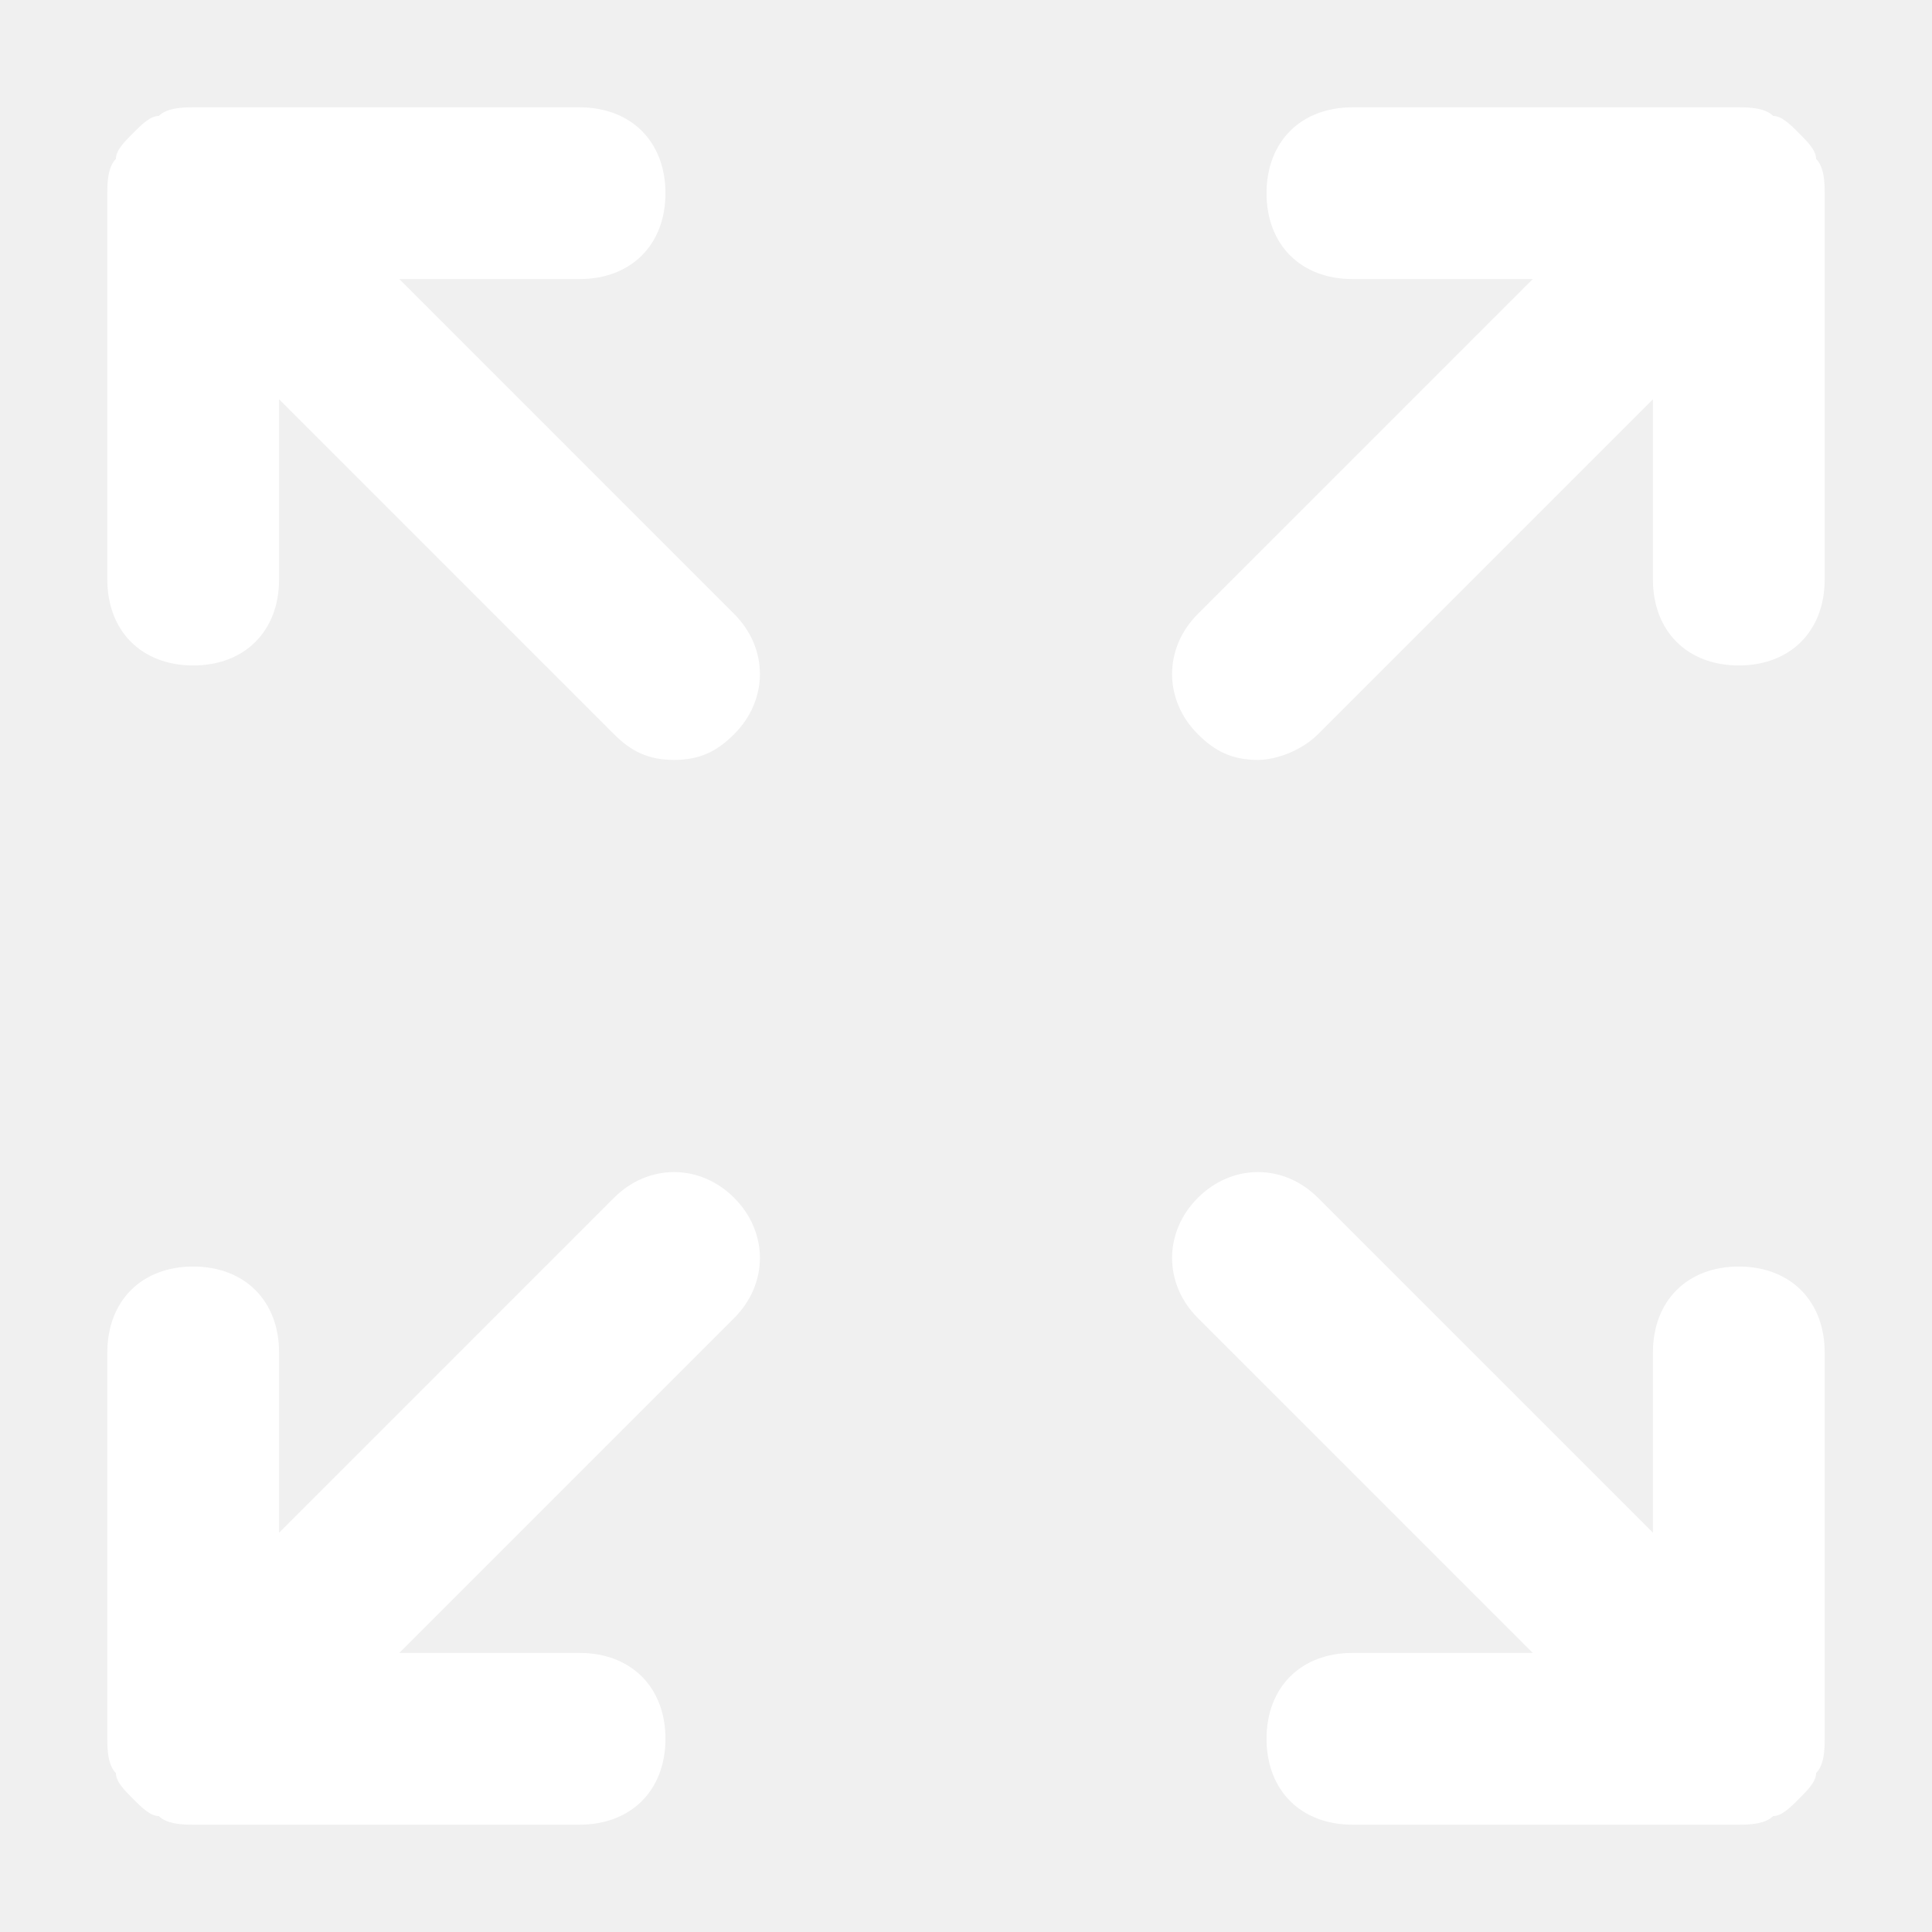
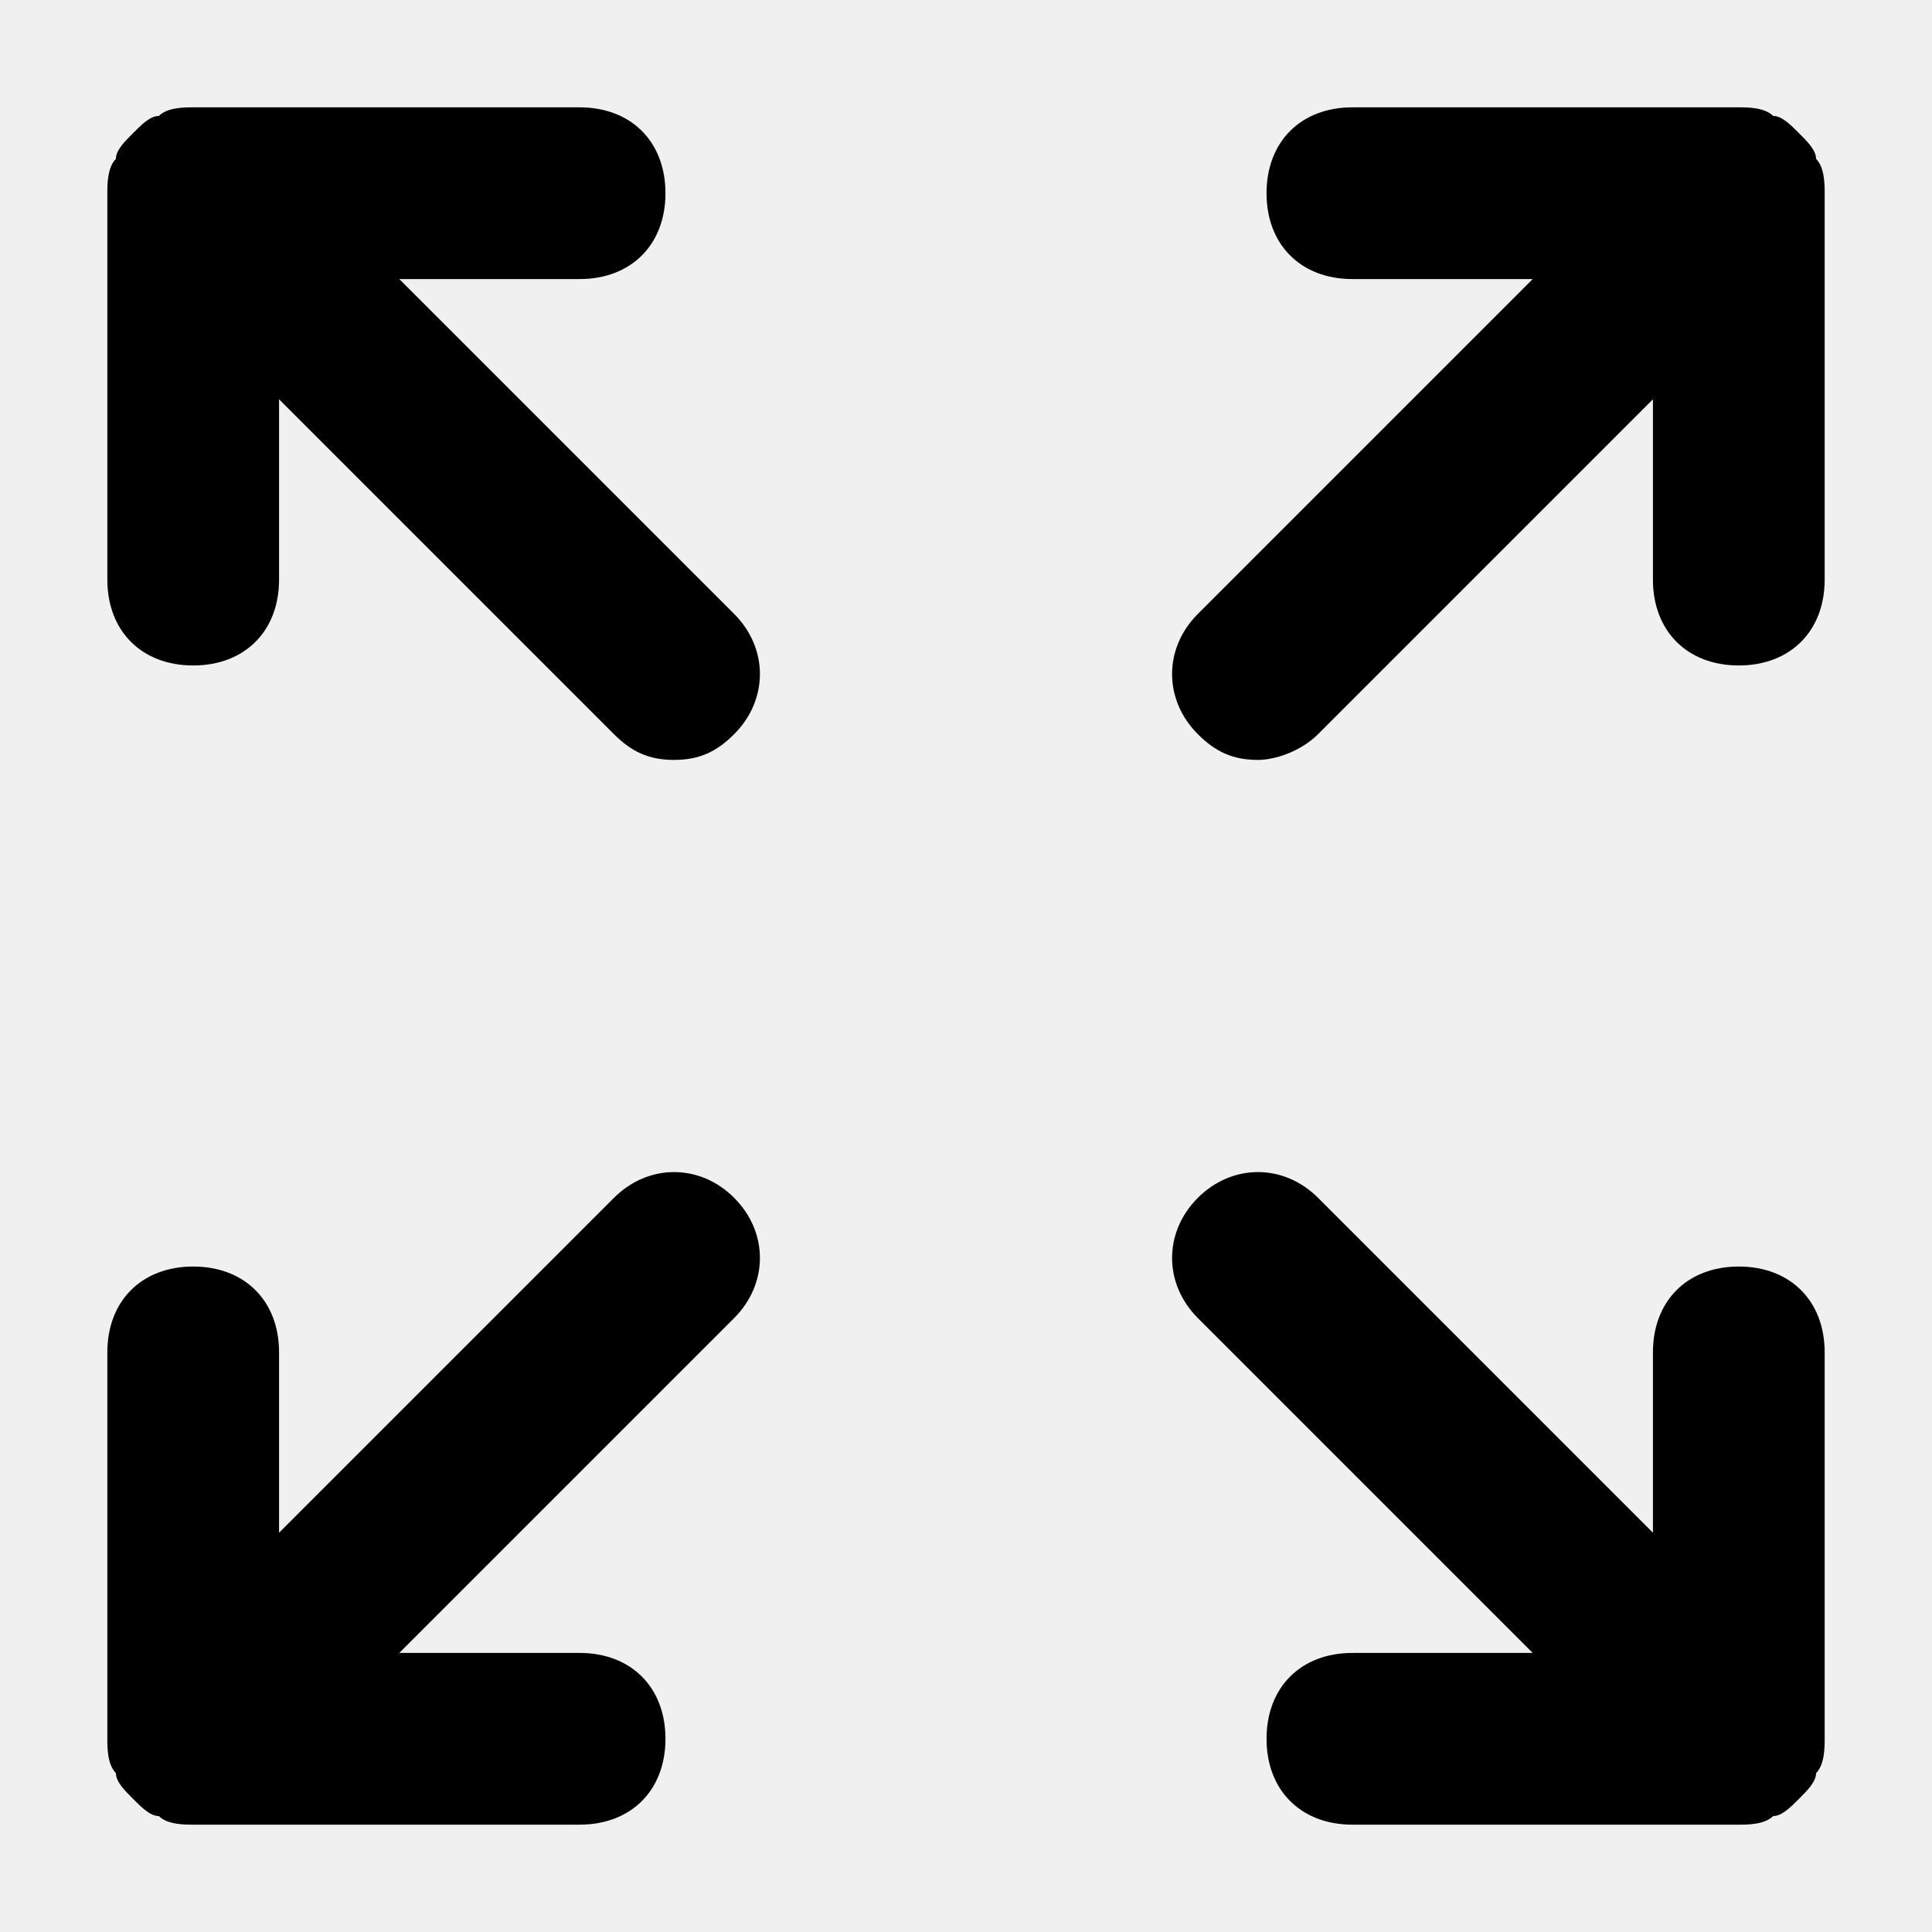
<svg xmlns="http://www.w3.org/2000/svg" width="18px" height="18px" viewBox="0 0 18 18" version="1.1">
-   <g id="页面-1" stroke="none" stroke-width="1" fill="none" fill-rule="evenodd">
-     <g id="iPhone-8" transform="translate(-218, -61)">
-       <g id="icon_qp" transform="translate(218, 61)">
-         <rect id="矩形" x="0" y="0" width="18" height="18" />
-         <g transform="translate(1, 1)" fill="#FFFFFF" fill-rule="nonzero" id="形状">
-           <path d="M15.2,16 L11.6,16 C11.12,16 10.8,15.68 10.8,15.2 C10.8,14.72 11.12,14.4 11.6,14.4 L13.28,14.4 L10.16,11.28 C9.84,10.96 9.84,10.48 10.16,10.16 C10.48,9.84 10.96,9.84 11.28,10.16 L14.4,13.28 L14.4,11.6 C14.4,11.12 14.72,10.8 15.2,10.8 C15.68,10.8 16,11.12 16,11.6 L16,15.2 C16,15.28 16,15.44 15.92,15.52 C15.92,15.6 15.84,15.68 15.76,15.76 C15.68,15.84 15.6,15.92 15.52,15.92 C15.44,16 15.28,16 15.2,16 Z M4.4,16 L0.8,16 C0.72,16 0.56,16 0.48,15.92 C0.4,15.92 0.32,15.84 0.24,15.76 C0.16,15.68 0.08,15.6 0.08,15.52 C0,15.44 0,15.28 0,15.2 L0,11.6 C0,11.12 0.32,10.8 0.8,10.8 C1.28,10.8 1.6,11.12 1.6,11.6 L1.6,13.28 L4.72,10.16 C5.04,9.84 5.52,9.84 5.84,10.16 C6.16,10.48 6.16,10.96 5.84,11.28 L2.72,14.4 L4.4,14.4 C4.88,14.4 5.2,14.72 5.2,15.2 C5.2,15.68 4.88,16 4.4,16 Z M10.72,6.08 C10.48,6.08 10.32,6 10.16,5.84 C9.84,5.52 9.84,5.04 10.16,4.72 L13.28,1.6 L11.6,1.6 C11.12,1.6 10.8,1.28 10.8,0.8 C10.8,0.32 11.12,-4.4408921e-16 11.6,-4.4408921e-16 L15.2,-4.4408921e-16 C15.28,-4.4408921e-16 15.44,-4.4408921e-16 15.52,0.08 C15.6,0.08 15.68,0.16 15.76,0.24 C15.84,0.32 15.92,0.4 15.92,0.48 C16,0.56 16,0.72 16,0.8 L16,4.4 C16,4.88 15.68,5.2 15.2,5.2 C14.72,5.2 14.4,4.88 14.4,4.4 L14.4,2.72 L11.28,5.84 C11.12,6 10.88,6.08 10.72,6.08 L10.72,6.08 Z M5.28,6.08 C5.04,6.08 4.88,6 4.72,5.84 L1.6,2.72 L1.6,4.4 C1.6,4.88 1.28,5.2 0.8,5.2 C0.32,5.2 0,4.88 0,4.4 L0,0.8 C0,0.72 0,0.56 0.08,0.48 C0.08,0.4 0.16,0.32 0.24,0.24 C0.32,0.16 0.4,0.08 0.48,0.08 C0.56,-4.4408921e-16 0.72,-4.4408921e-16 0.8,-4.4408921e-16 L4.4,-4.4408921e-16 C4.88,-4.4408921e-16 5.2,0.32 5.2,0.8 C5.2,1.28 4.88,1.6 4.4,1.6 L2.72,1.6 L5.84,4.72 C6.16,5.04 6.16,5.52 5.84,5.84 C5.68,6 5.52,6.08 5.28,6.08 L5.28,6.08 Z" />
-         </g>
-       </g>
-     </g>
+   <g transform="translate(1, 1)" fill-rule="nonzero">
+     <path d="M15.2,16 L11.6,16 C11.12,16 10.8,15.68 10.8,15.2 C10.8,14.72 11.12,14.4 11.6,14.4 L13.28,14.4 L10.16,11.28 C9.84,10.96 9.84,10.48 10.16,10.16 C10.48,9.84 10.96,9.84 11.28,10.16 L14.4,13.28 L14.4,11.6 C14.4,11.12 14.72,10.8 15.2,10.8 C15.68,10.8 16,11.12 16,11.6 L16,15.2 C16,15.28 16,15.44 15.92,15.52 C15.92,15.6 15.84,15.68 15.76,15.76 C15.68,15.84 15.6,15.92 15.52,15.92 C15.44,16 15.28,16 15.2,16 Z M4.4,16 L0.8,16 C0.72,16 0.56,16 0.48,15.92 C0.4,15.92 0.32,15.84 0.24,15.76 C0.16,15.68 0.08,15.6 0.08,15.52 C0,15.44 0,15.28 0,15.2 L0,11.6 C0,11.12 0.32,10.8 0.8,10.8 C1.28,10.8 1.6,11.12 1.6,11.6 L1.6,13.28 L4.72,10.16 C5.04,9.84 5.52,9.84 5.84,10.16 C6.16,10.48 6.16,10.96 5.84,11.28 L2.72,14.4 L4.4,14.4 C4.88,14.4 5.2,14.72 5.2,15.2 C5.2,15.68 4.88,16 4.4,16 Z M10.72,6.08 C10.48,6.08 10.32,6 10.16,5.84 C9.84,5.52 9.84,5.04 10.16,4.72 L13.28,1.6 L11.6,1.6 C11.12,1.6 10.8,1.28 10.8,0.8 C10.8,0.32 11.12,-4.4408921e-16 11.6,-4.4408921e-16 L15.2,-4.4408921e-16 C15.28,-4.4408921e-16 15.44,-4.4408921e-16 15.52,0.08 C15.6,0.08 15.68,0.16 15.76,0.24 C15.84,0.32 15.92,0.4 15.92,0.48 C16,0.56 16,0.72 16,0.8 L16,4.4 C16,4.88 15.68,5.2 15.2,5.2 C14.72,5.2 14.4,4.88 14.4,4.4 L14.4,2.72 L11.28,5.84 C11.12,6 10.88,6.08 10.72,6.08 L10.72,6.08 Z M5.28,6.08 C5.04,6.08 4.88,6 4.72,5.84 L1.6,2.72 L1.6,4.4 C1.6,4.88 1.28,5.2 0.8,5.2 C0.32,5.2 0,4.88 0,4.4 L0,0.8 C0,0.72 0,0.56 0.08,0.48 C0.08,0.4 0.16,0.32 0.24,0.24 C0.32,0.16 0.4,0.08 0.48,0.08 C0.56,-4.4408921e-16 0.72,-4.4408921e-16 0.8,-4.4408921e-16 L4.4,-4.4408921e-16 C4.88,-4.4408921e-16 5.2,0.32 5.2,0.8 C5.2,1.28 4.88,1.6 4.4,1.6 L2.72,1.6 L5.84,4.72 C6.16,5.04 6.16,5.52 5.84,5.84 C5.68,6 5.52,6.08 5.28,6.08 L5.28,6.08 Z" />
  </g>
</svg>
